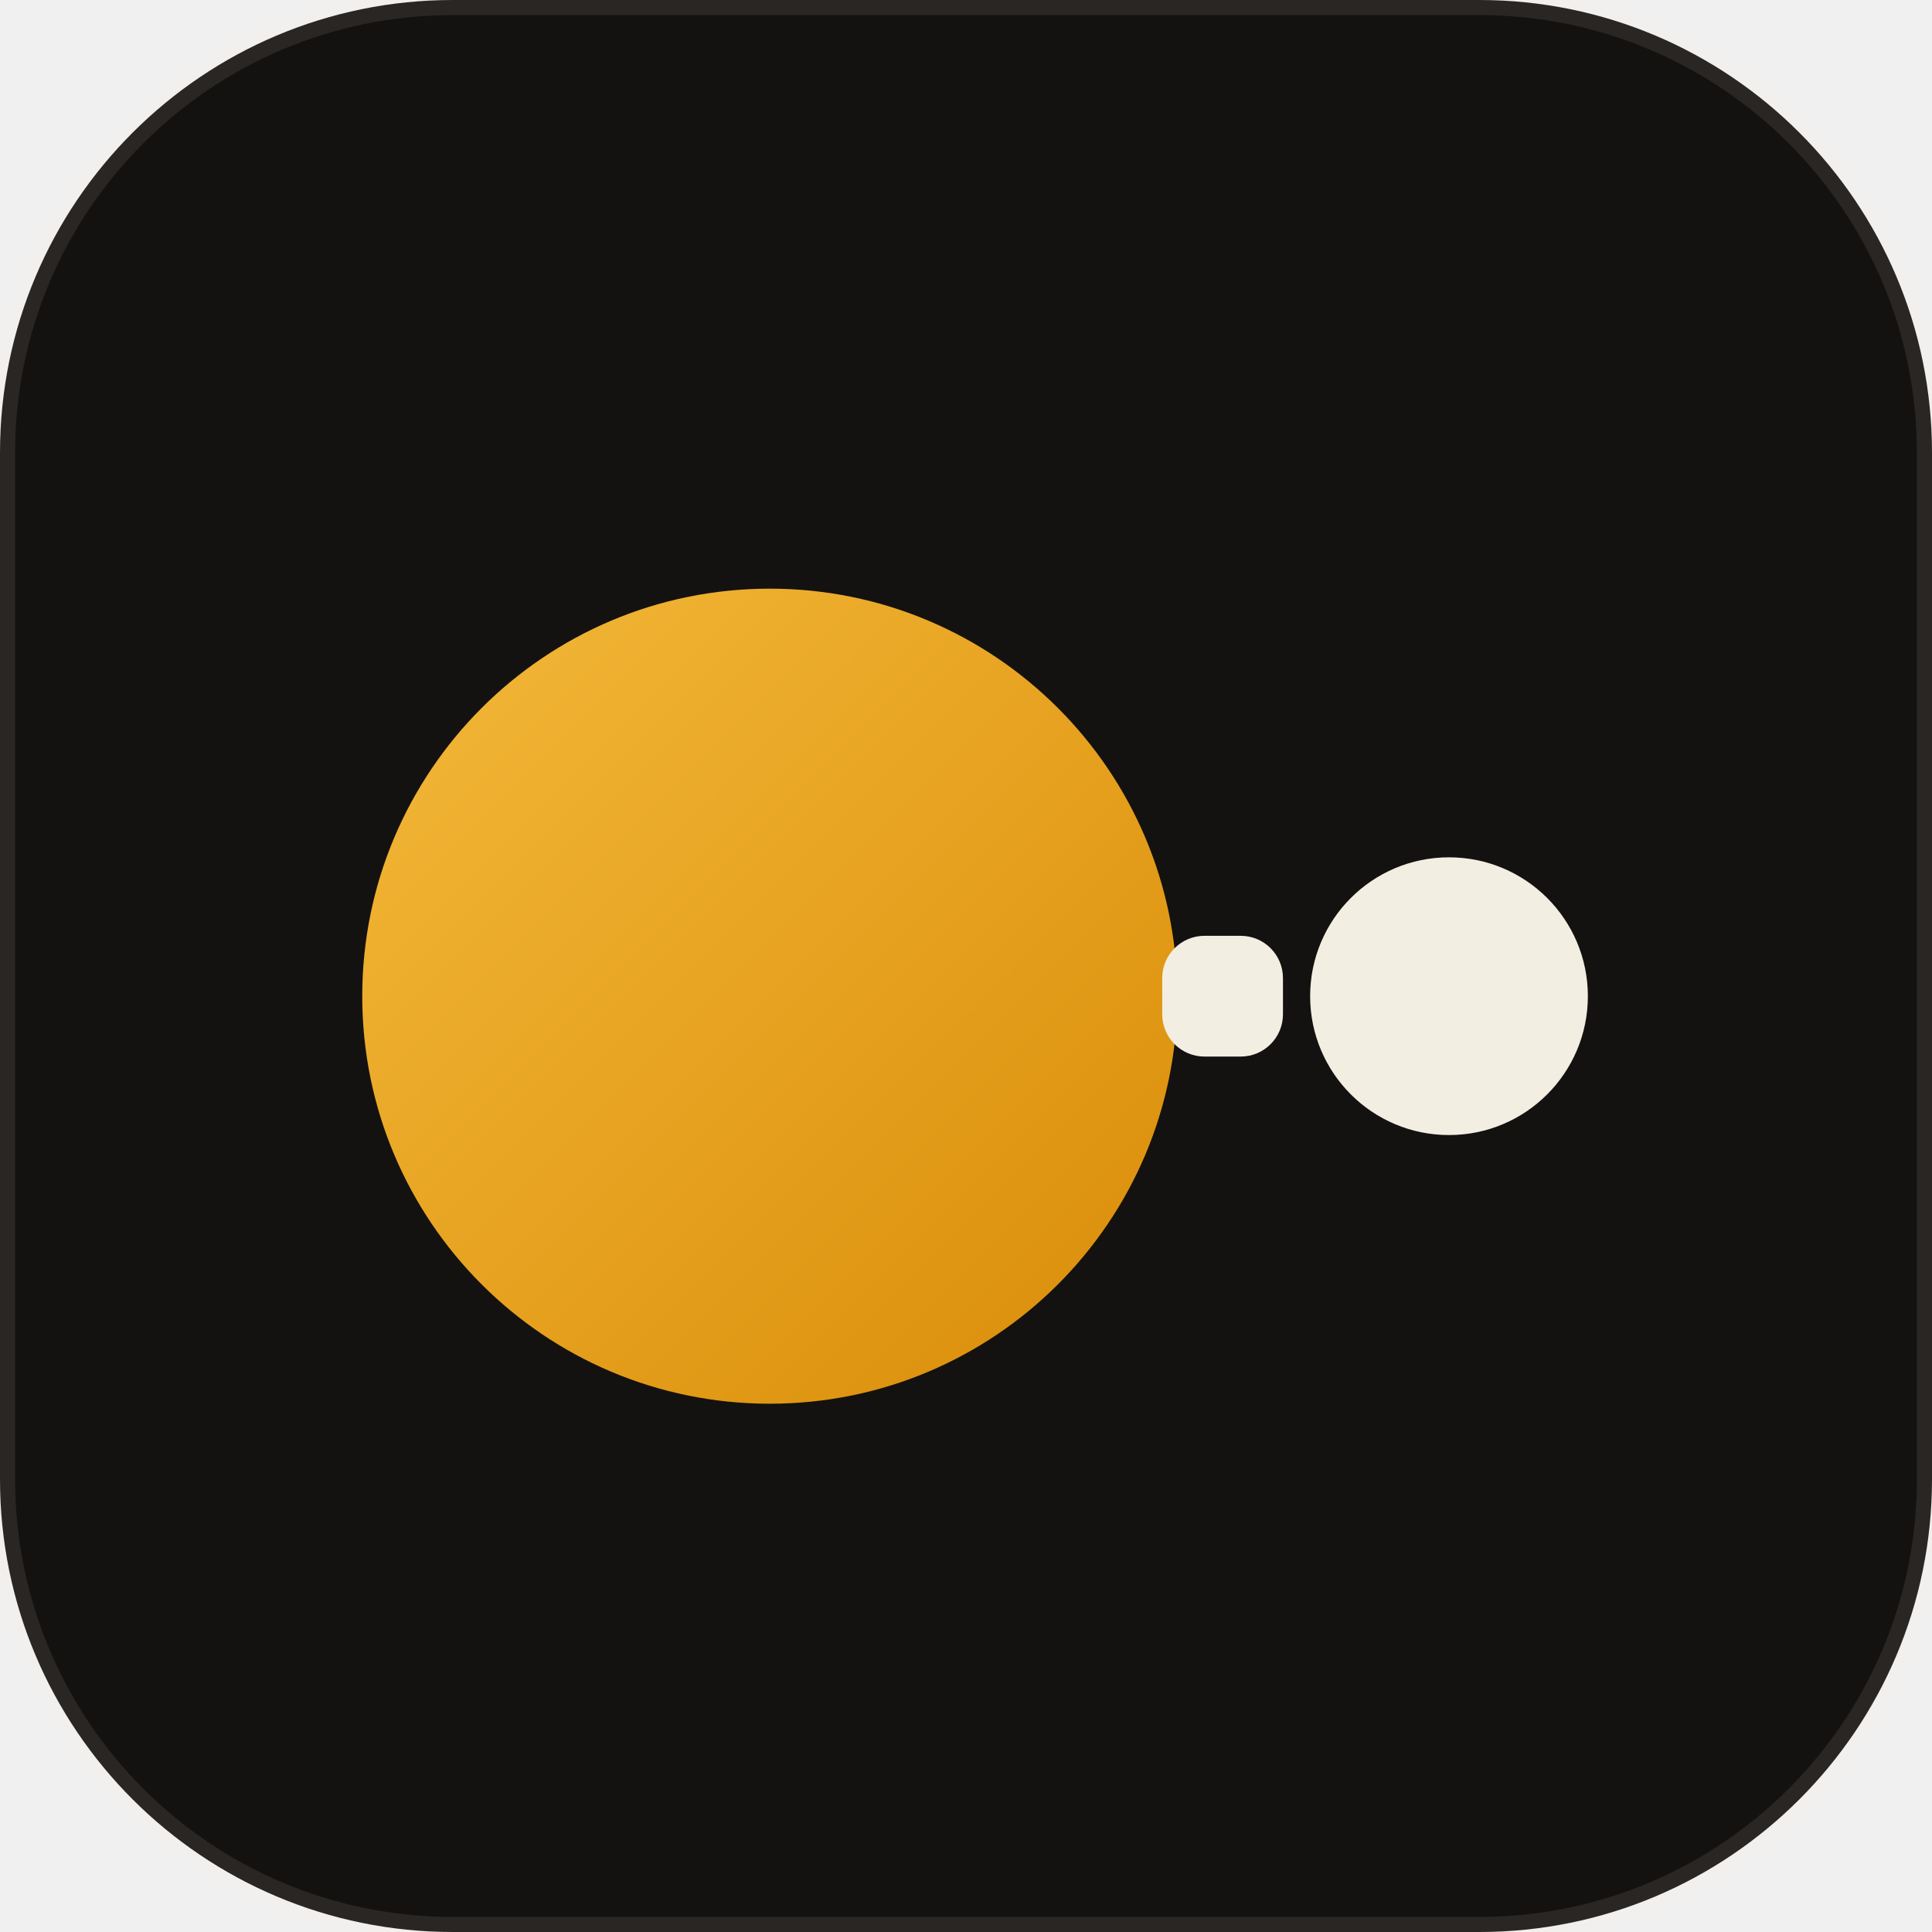
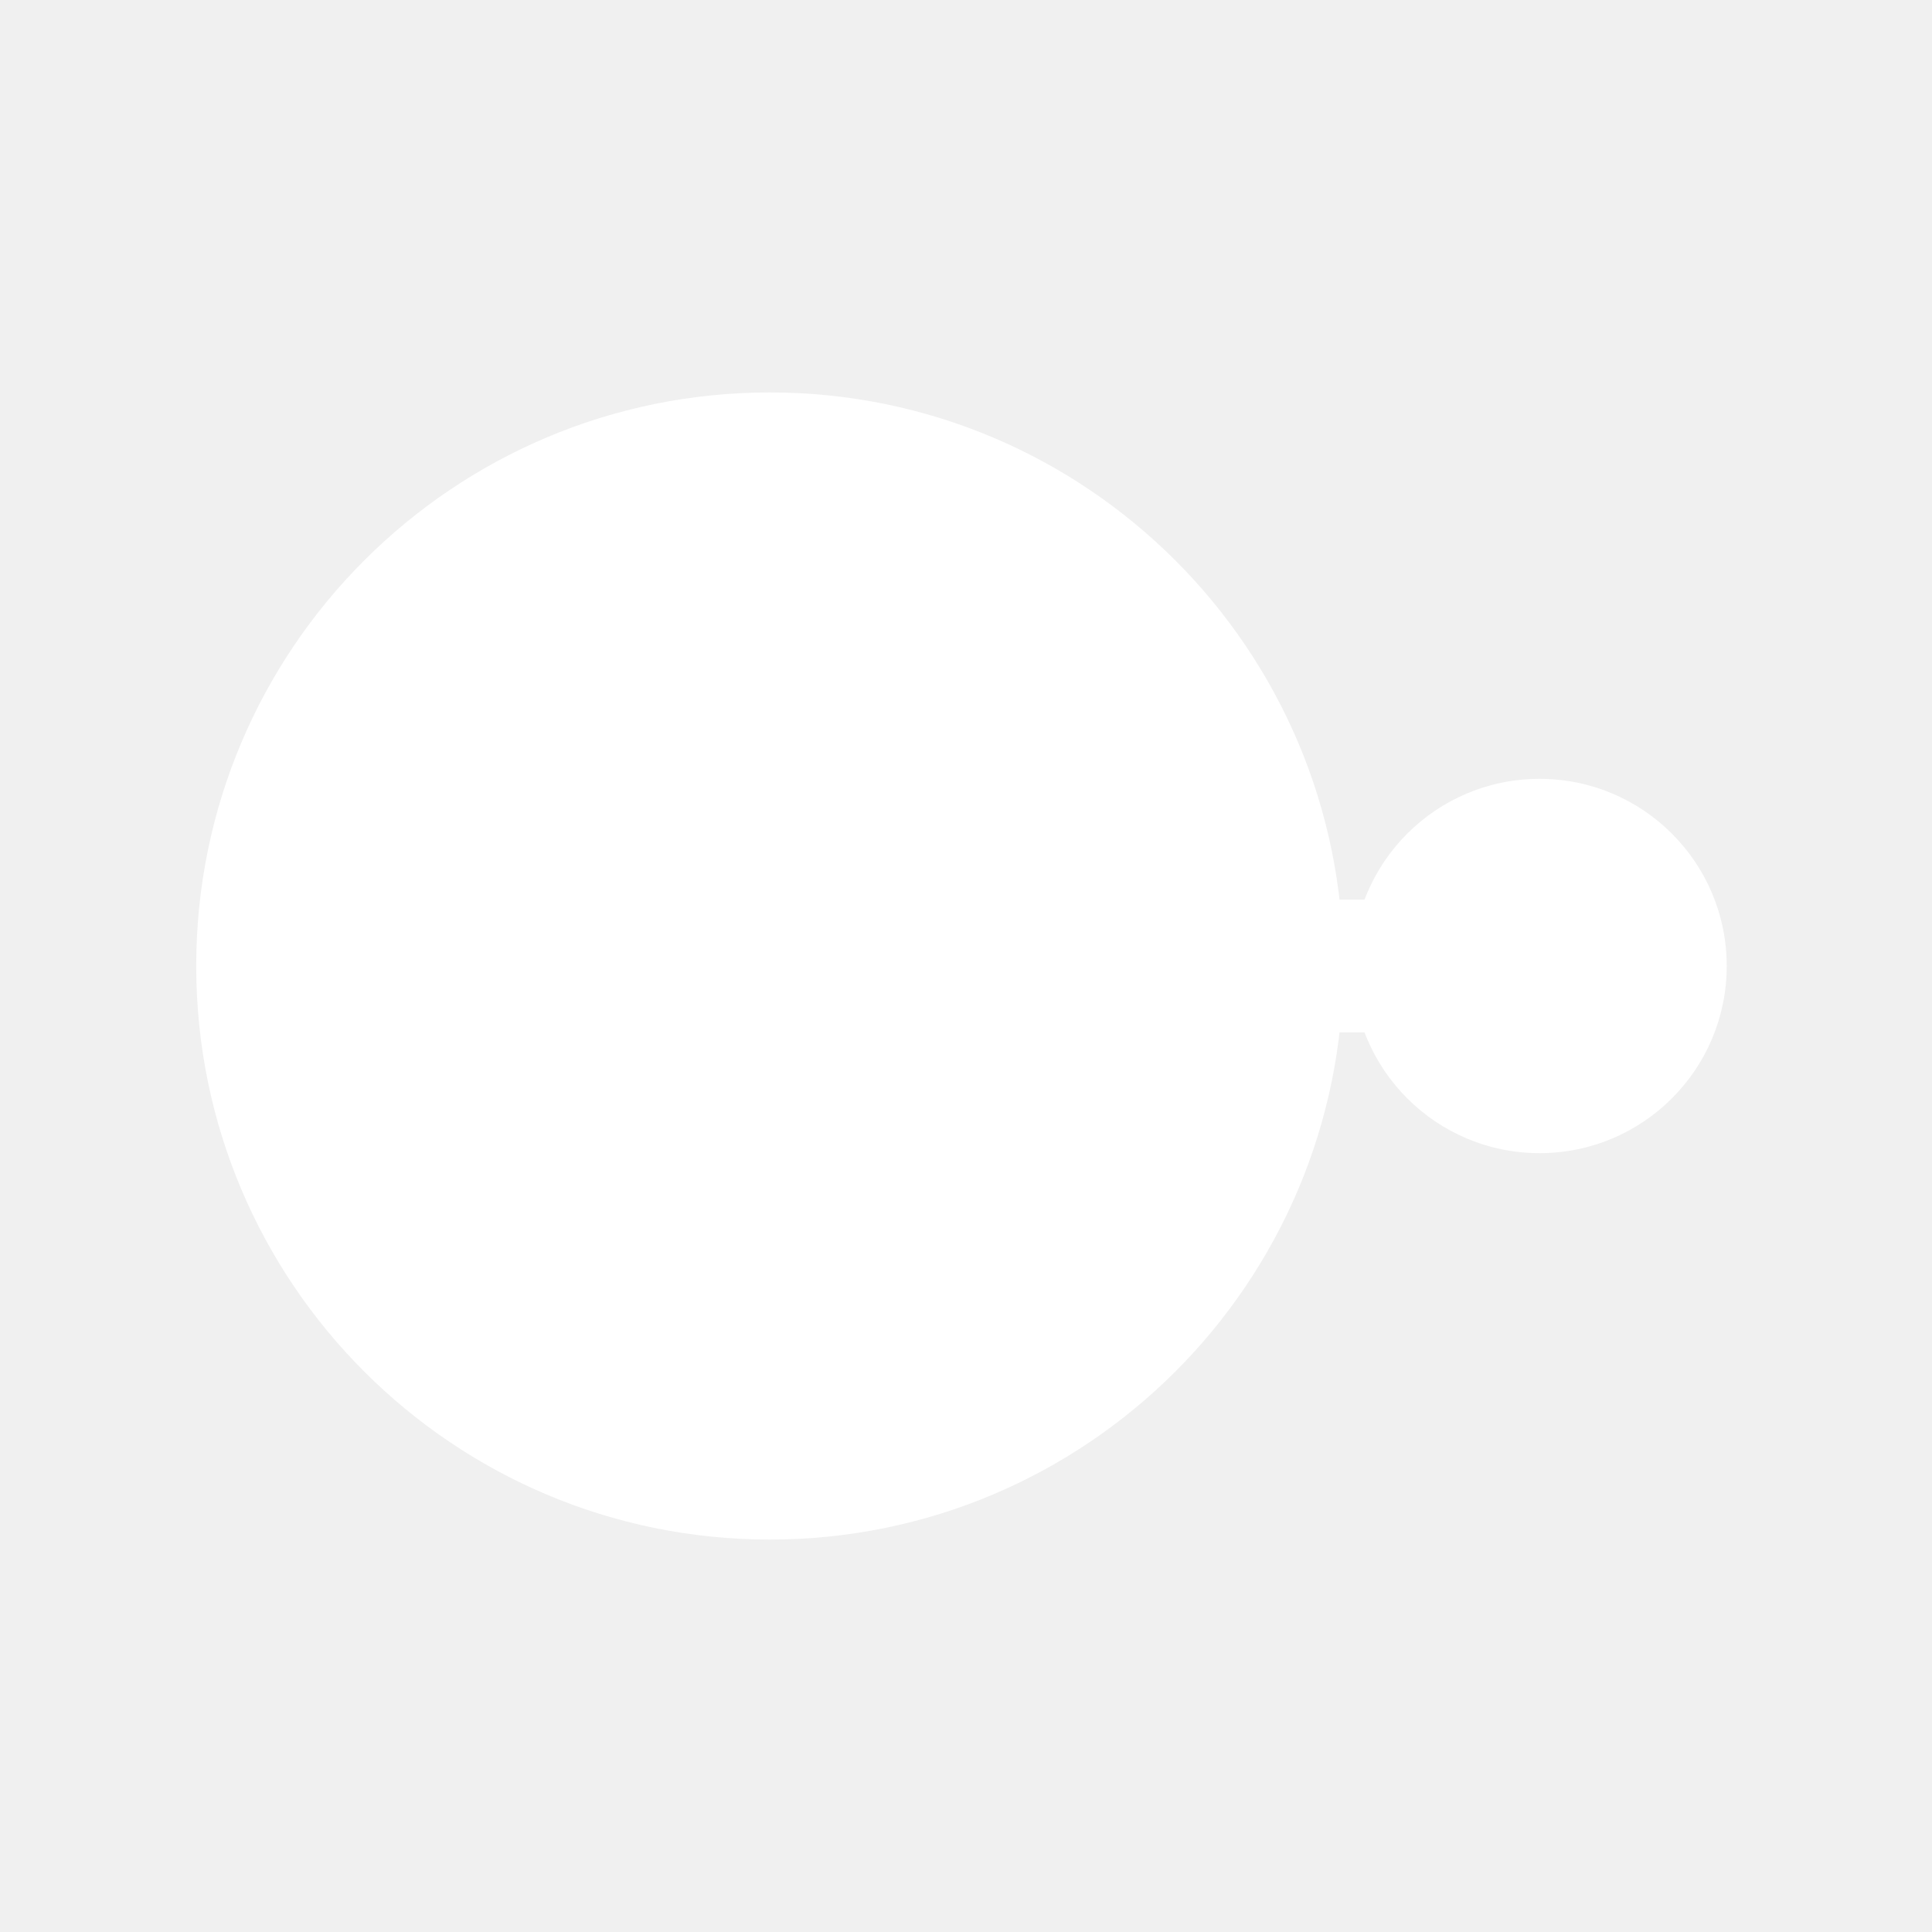
<svg xmlns="http://www.w3.org/2000/svg" viewBox="0 0 64 64">
-   <defs>
-     <linearGradient id="core" x1="0" y1="0" x2="1" y2="1">
-       <stop offset="0" stop-color="#f4b93a" />
-       <stop offset="1" stop-color="#d98c07" />
-     </linearGradient>
-   </defs>
-   <rect width="64" height="64" rx="15" fill="#141210" />
-   <rect width="64" height="64" rx="15" fill="none" stroke="rgba(255, 245, 230, 0.09)" />
-   <circle cx="25.5" cy="33" r="13.5" fill="url(#core)" />
-   <rect x="38.5" y="31" width="4" height="4" rx="1.4" fill="#f3eee2" />
-   <circle cx="48" cy="33" r="4.6" fill="#f3eee2" />
+   <style>
+     .ink { fill: #ffffff; }
+     @media (prefers-color-scheme: light) {
+       .ink { fill: #0a0a0b; }
+     }
+   </style>
+   <g class="ink">
+     <circle cx="25.5" cy="32" r="19" />
+     <rect x="41" y="29.8" width="7" height="4.4" rx="1.6" />
+     <circle cx="51" cy="32" r="6.2" />
+   </g>
</svg>
